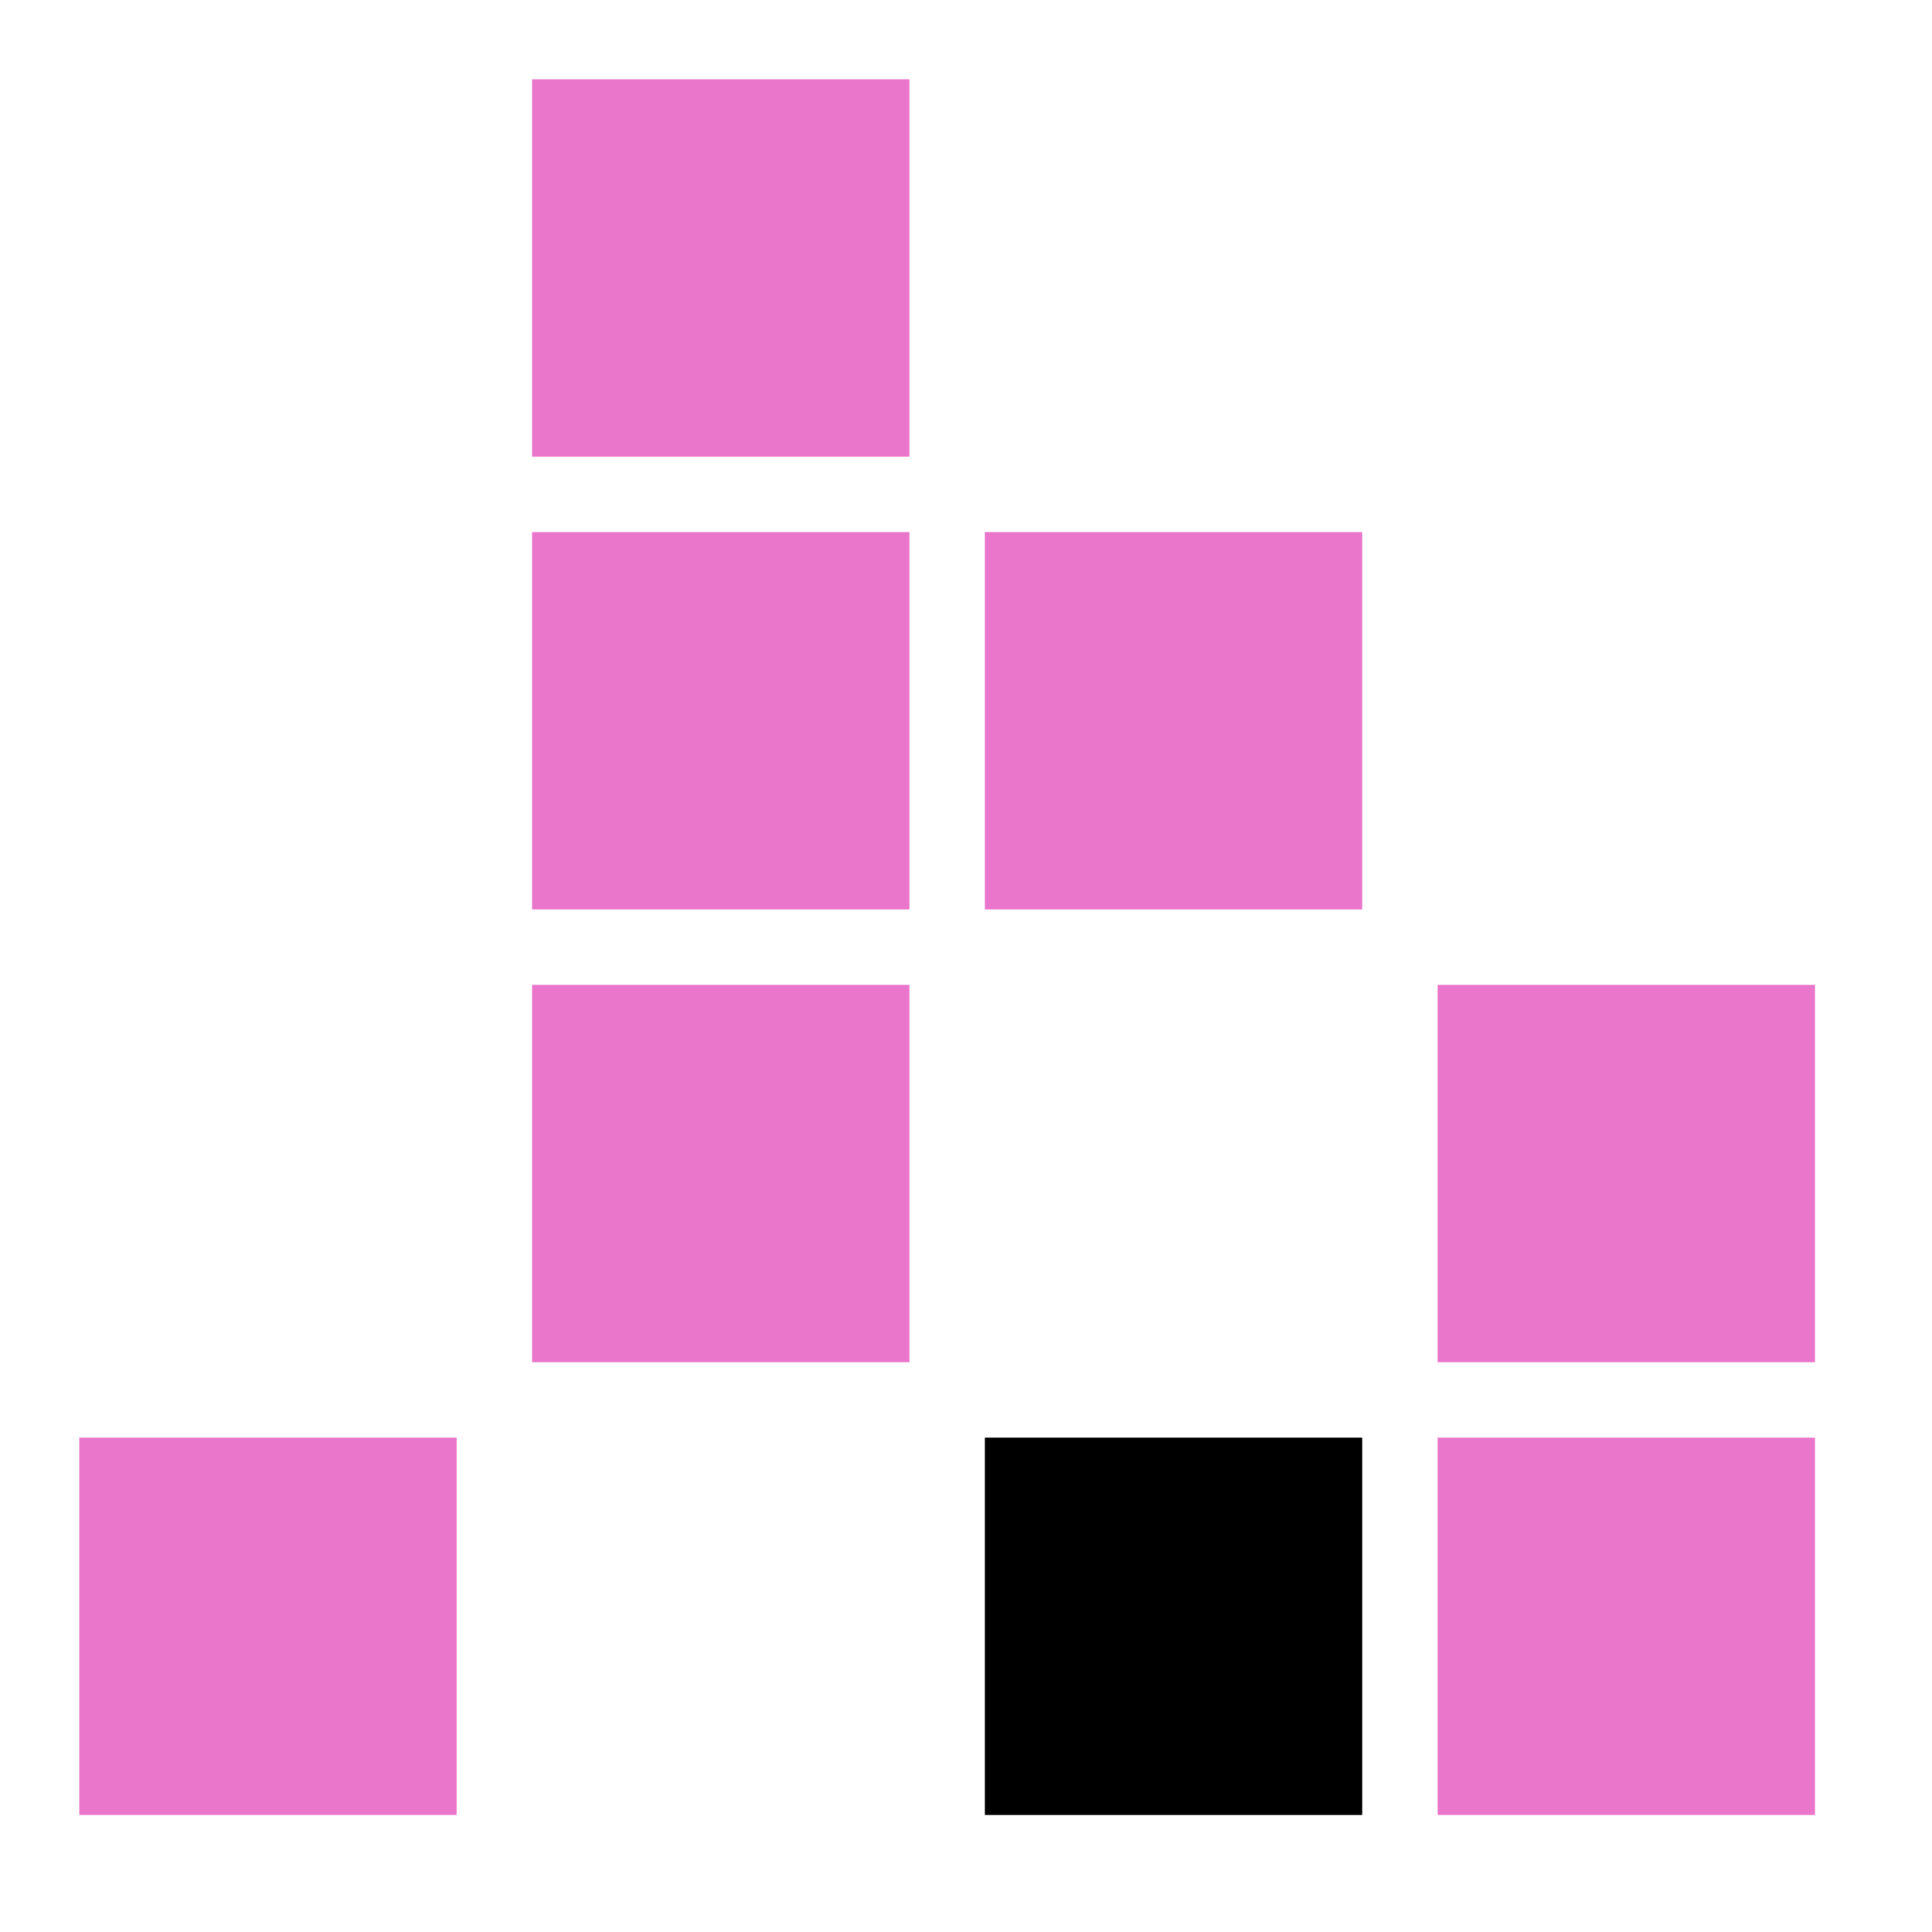
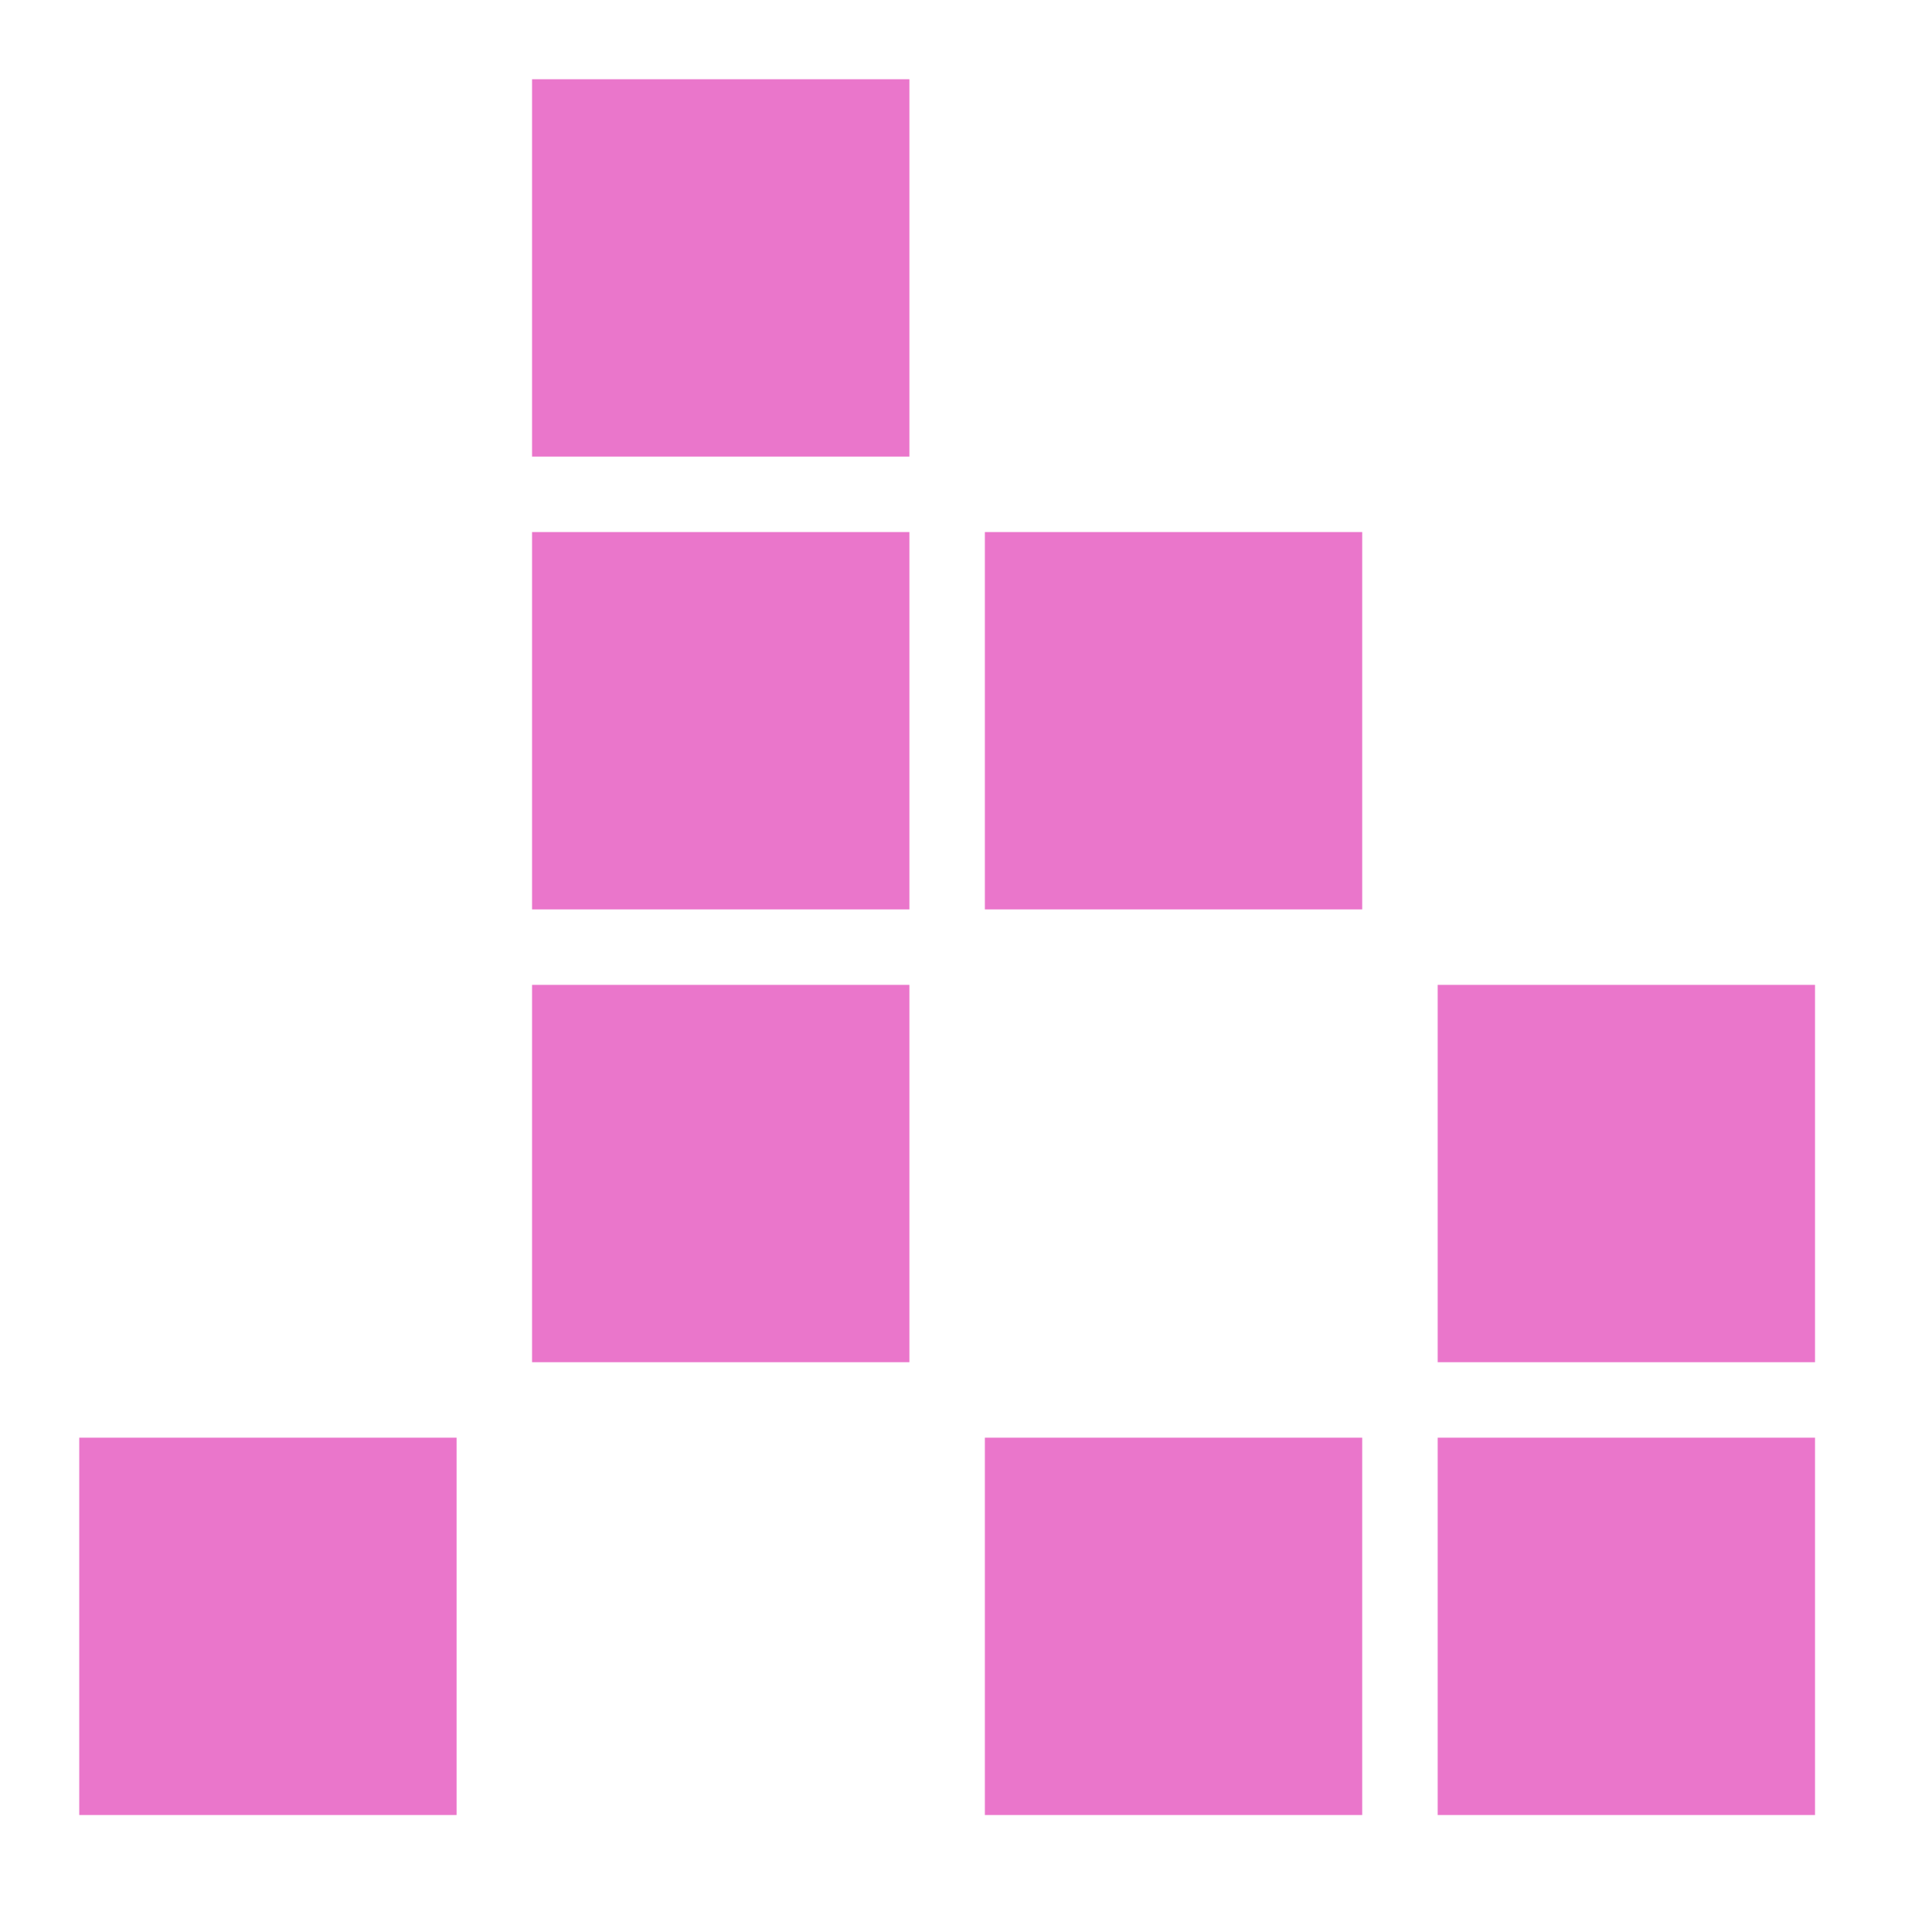
<svg xmlns="http://www.w3.org/2000/svg" width="512" height="512" viewBox="0 0 512 512">
  <style>
        rect.color {
            fill: #ea76cb
        }
        @media (prefers-color-scheme: dark) {
        rect.color {
            fill: #f5c2e7
        }
    }
  </style>
  <g transform="translate(-279 -162)">
    <rect width="512" height="512" transform="translate(279 162)" fill="none" />
    <rect class="color" width="100" height="100" transform="translate(420 183)" />
    <rect class="color" width="100" height="100" transform="translate(420 303)" />
    <rect class="color" width="100" height="100" transform="translate(420 423)" />
    <rect class="color" width="100" height="100" transform="translate(540 303)" />
    <rect class="color" width="100" height="100" transform="translate(660 423)" />
    <rect class="color" width="100" height="100" transform="translate(300 543)" />
-     <rect iclass="color" width="100" height="100" transform="translate(540 543)" />
+     <rect class="color" width="100" height="100" transform="translate(540 543)" />
    <rect class="color" width="100" height="100" transform="translate(660 543)" />
  </g>
</svg>
